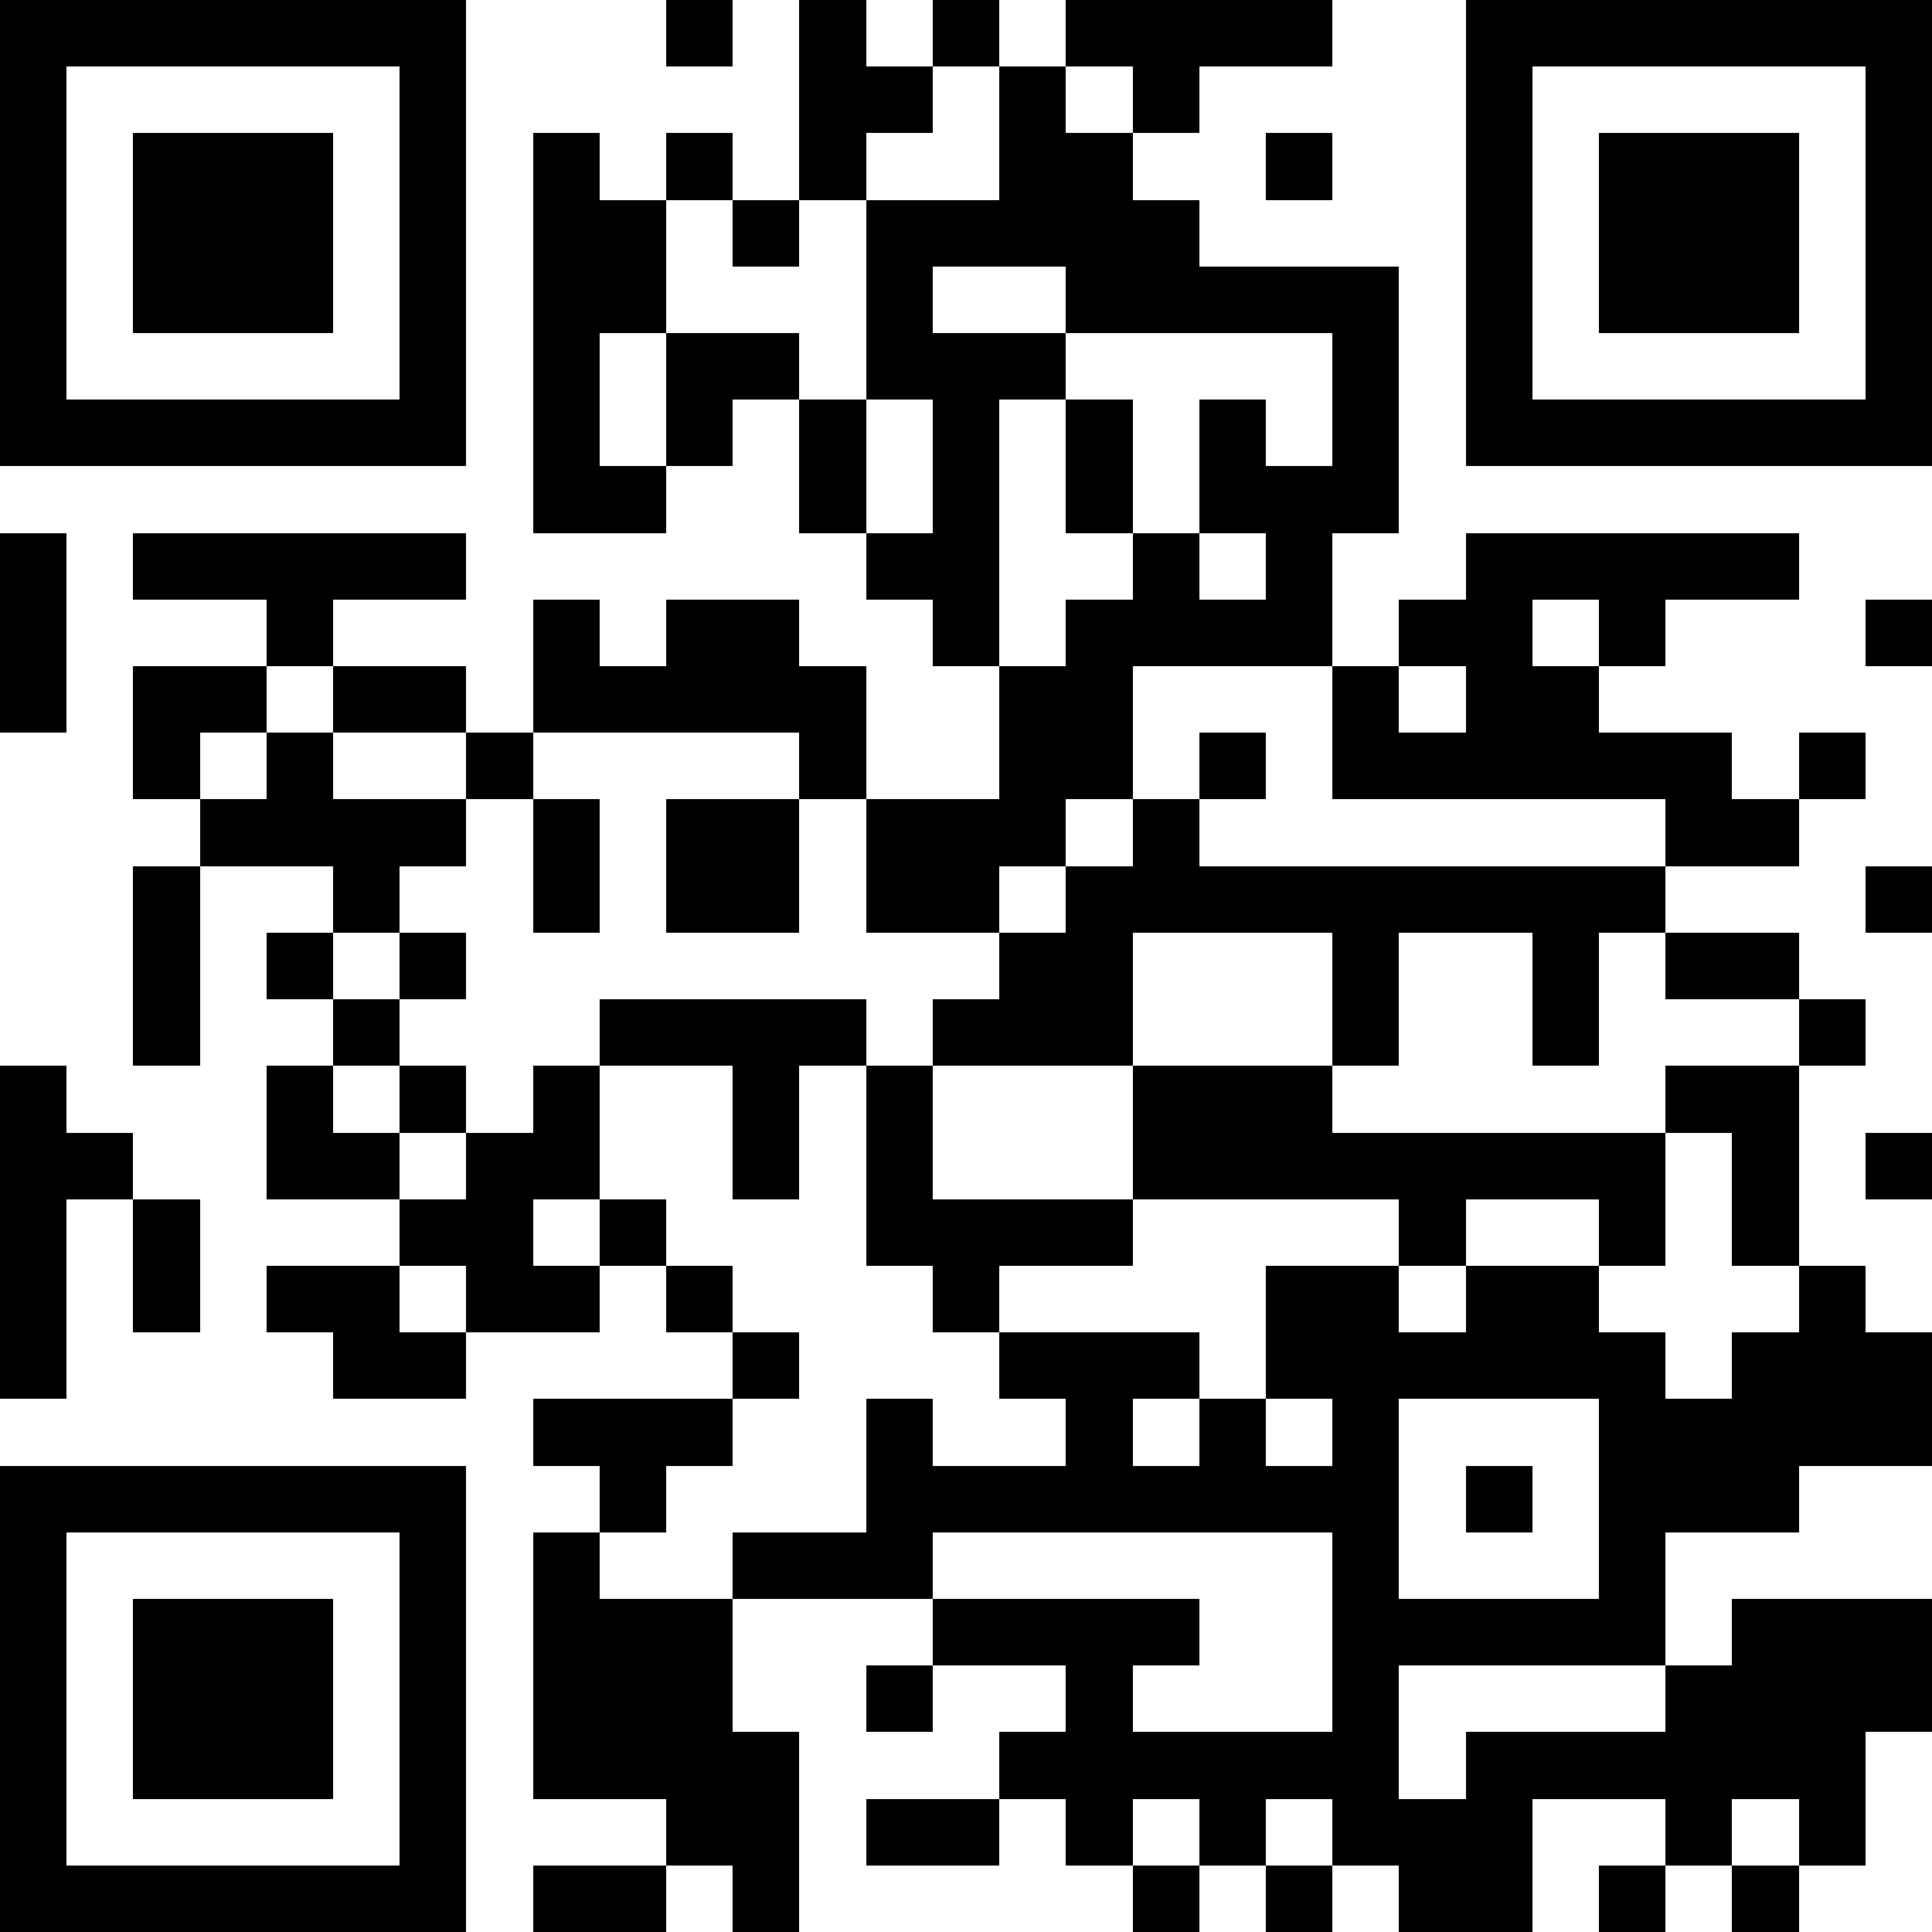
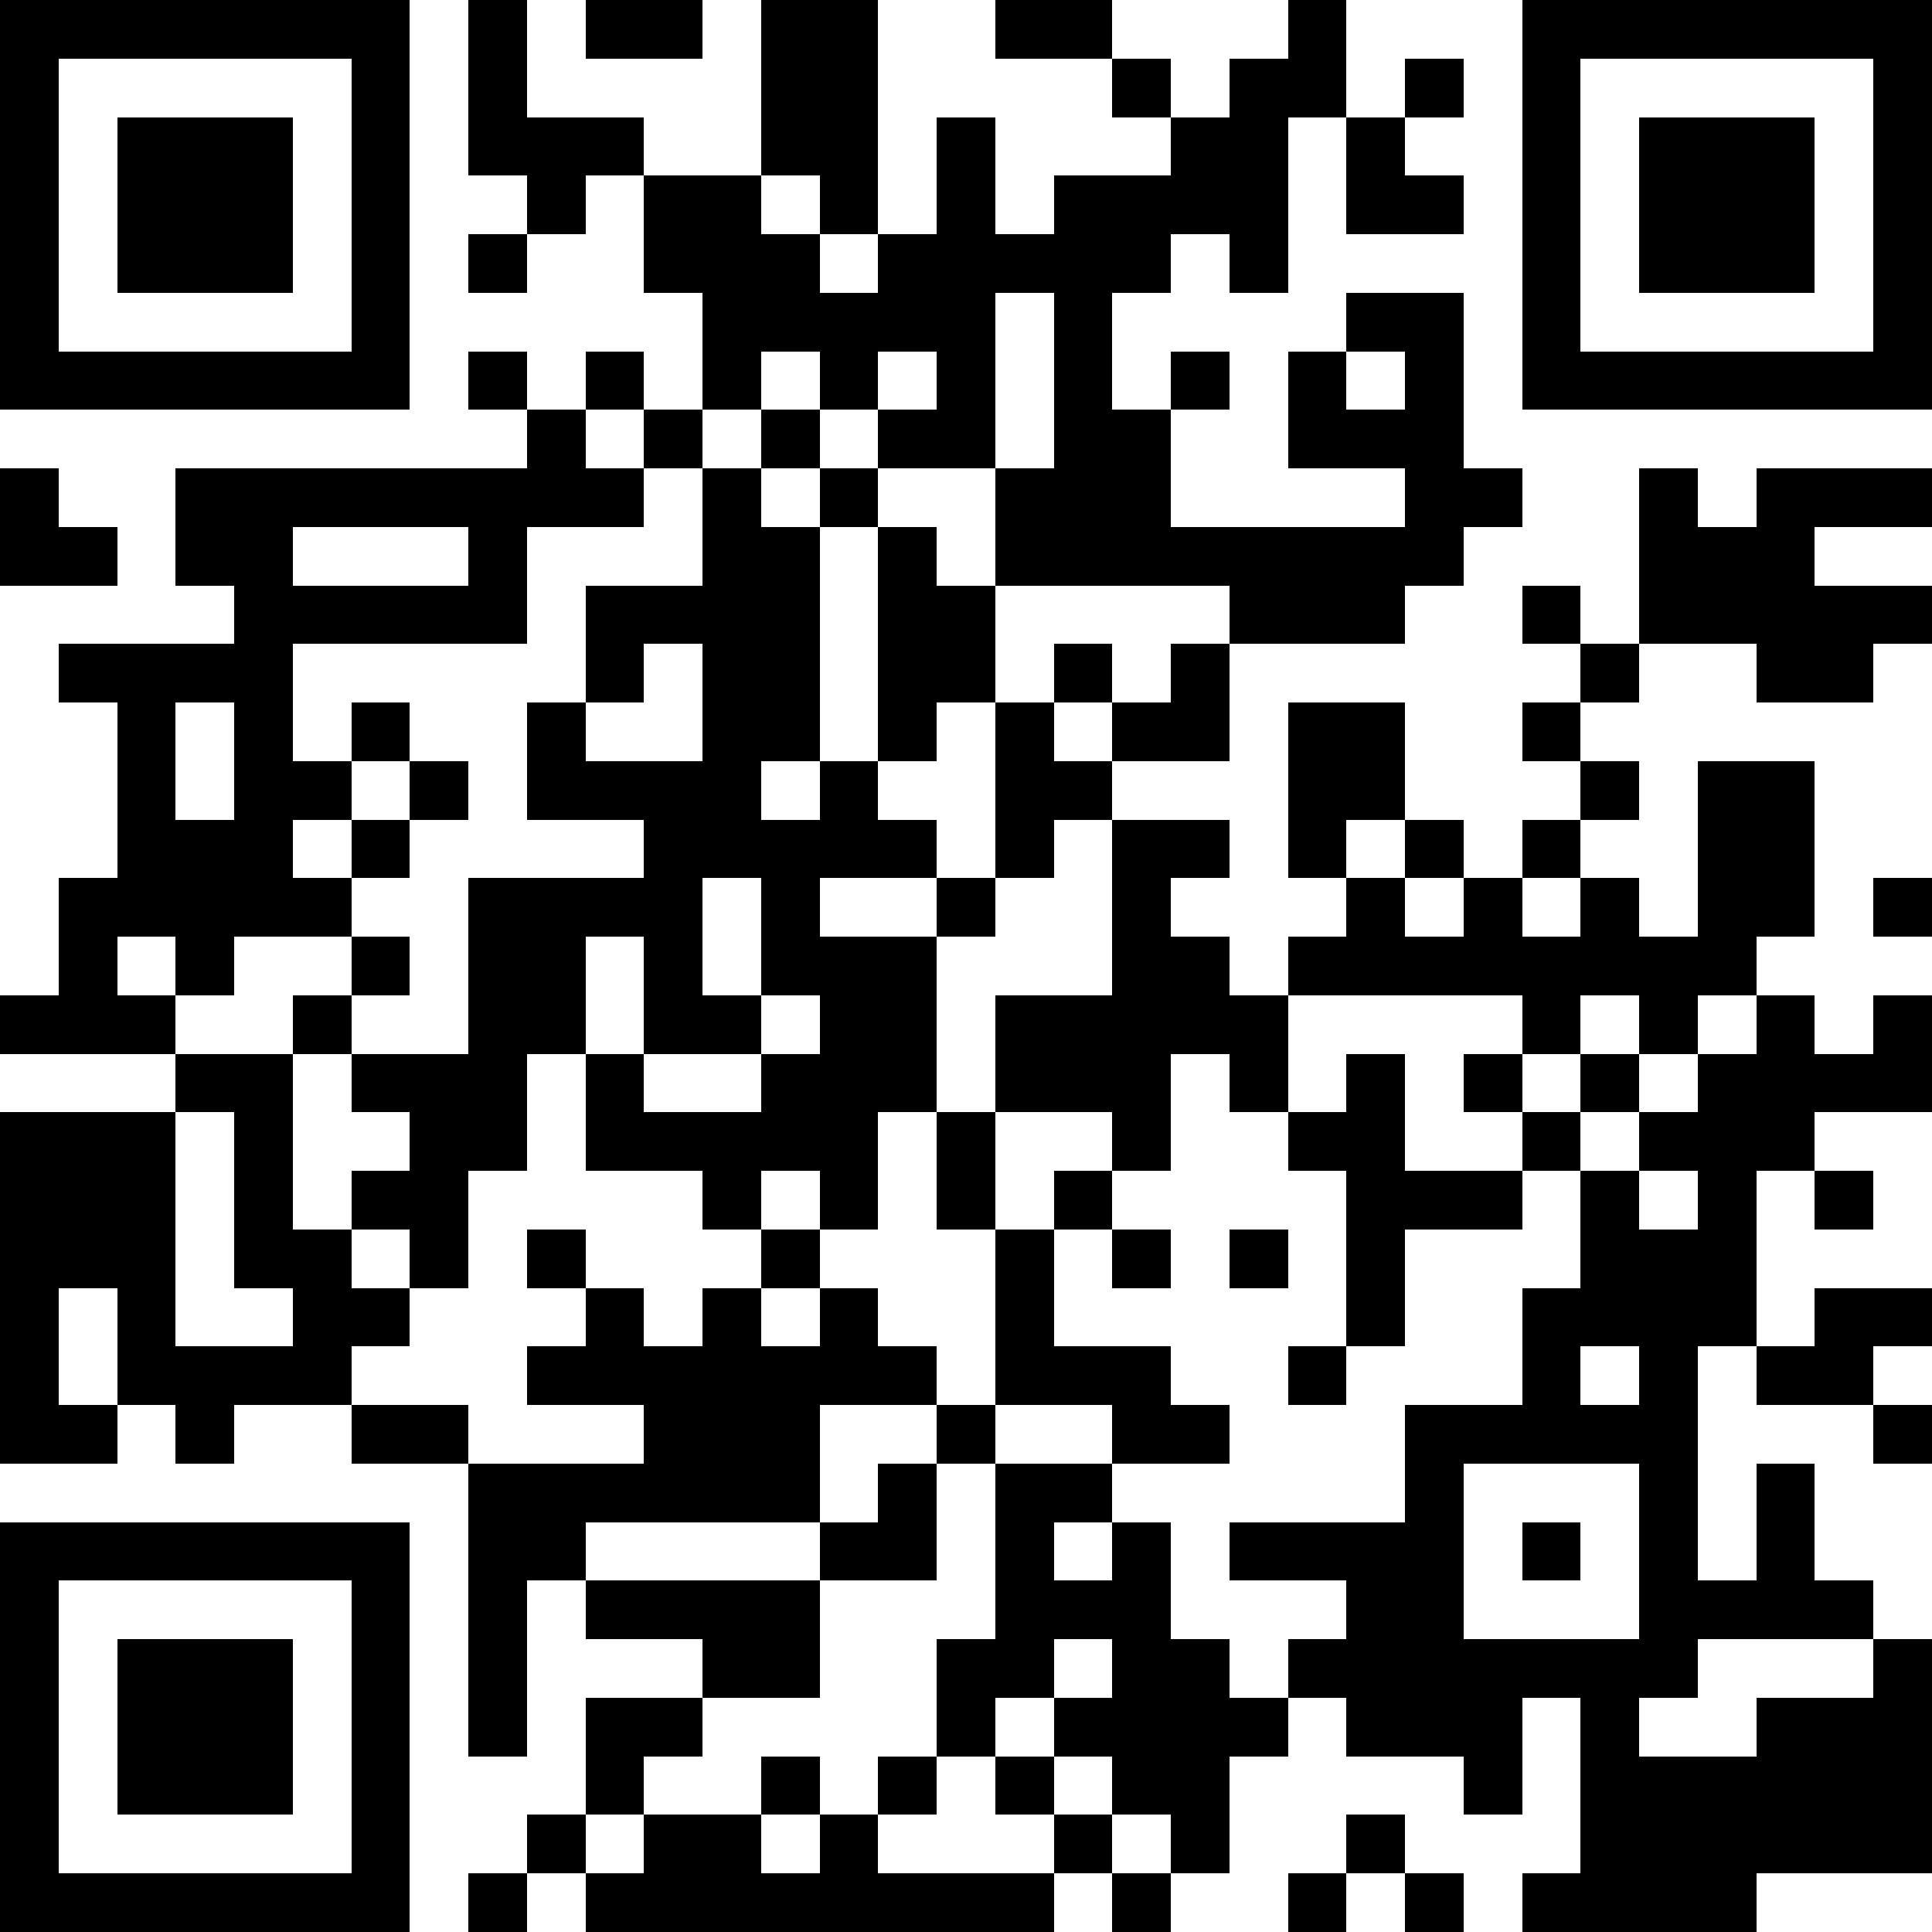
- <svg xmlns="http://www.w3.org/2000/svg" viewBox="0 0 29 29" shape-rendering="crispEdges">
-   <path stroke="#000000" d="M0 0.5h7m3 0h1m1 0h1m1 0h1m1 0h4m2 0h7M0 1.5h1m5 0h1m5 0h2m1 0h1m1 0h1m4 0h1m5 0h1M0 2.5h1m1 0h3m1 0h1m1 0h1m1 0h1m1 0h1m2 0h2m2 0h1m2 0h1m1 0h3m1 0h1M0 3.5h1m1 0h3m1 0h1m1 0h2m1 0h1m1 0h5m4 0h1m1 0h3m1 0h1M0 4.5h1m1 0h3m1 0h1m1 0h2m3 0h1m2 0h5m1 0h1m1 0h3m1 0h1M0 5.5h1m5 0h1m1 0h1m1 0h2m1 0h3m4 0h1m1 0h1m5 0h1M0 6.5h7m1 0h1m1 0h1m1 0h1m1 0h1m1 0h1m1 0h1m1 0h1m1 0h7M8 7.5h2m2 0h1m1 0h1m1 0h1m1 0h3M0 8.5h1m1 0h5m6 0h2m2 0h1m1 0h1m2 0h5M0 9.5h1m3 0h1m3 0h1m1 0h2m2 0h1m1 0h4m1 0h2m1 0h1m3 0h1M0 10.5h1m1 0h2m1 0h2m1 0h5m2 0h2m3 0h1m1 0h2M2 11.5h1m1 0h1m2 0h1m4 0h1m2 0h2m1 0h1m1 0h6m1 0h1M3 12.5h4m1 0h1m1 0h2m1 0h3m1 0h1m7 0h2M2 13.5h1m2 0h1m2 0h1m1 0h2m1 0h2m1 0h9m3 0h1M2 14.5h1m1 0h1m1 0h1m8 0h2m3 0h1m2 0h1m1 0h2M2 15.5h1m2 0h1m3 0h4m1 0h3m3 0h1m2 0h1m3 0h1M0 16.5h1m3 0h1m1 0h1m1 0h1m2 0h1m1 0h1m3 0h3m5 0h2M0 17.5h2m2 0h2m1 0h2m2 0h1m1 0h1m3 0h8m1 0h1m1 0h1M0 18.5h1m1 0h1m3 0h2m1 0h1m3 0h4m4 0h1m2 0h1m1 0h1M0 19.5h1m1 0h1m1 0h2m1 0h2m1 0h1m3 0h1m4 0h2m1 0h2m3 0h1M0 20.5h1m4 0h2m4 0h1m3 0h3m1 0h6m1 0h3M8 21.5h3m2 0h1m2 0h1m1 0h1m1 0h1m3 0h5M0 22.5h7m2 0h1m3 0h8m1 0h1m1 0h3M0 23.5h1m5 0h1m1 0h1m2 0h3m6 0h1m3 0h1M0 24.5h1m1 0h3m1 0h1m1 0h3m3 0h4m2 0h5m1 0h3M0 25.5h1m1 0h3m1 0h1m1 0h3m2 0h1m2 0h1m3 0h1m4 0h4M0 26.5h1m1 0h3m1 0h1m1 0h4m3 0h6m1 0h6M0 27.5h1m5 0h1m3 0h2m1 0h2m1 0h1m1 0h1m1 0h3m2 0h1m1 0h1M0 28.5h7m1 0h2m1 0h1m5 0h1m1 0h1m1 0h2m1 0h1m1 0h1" />
+ <svg xmlns="http://www.w3.org/2000/svg" viewBox="0 0 33 33" shape-rendering="crispEdges">
+   <path stroke="#000000" d="M0 0.5h7m1 0h1m1 0h2m1 0h2m2 0h2m3 0h1m3 0h7M0 1.5h1m5 0h1m1 0h1m4 0h2m4 0h1m1 0h2m1 0h1m1 0h1m5 0h1M0 2.5h1m1 0h3m1 0h1m1 0h3m2 0h2m1 0h1m3 0h2m1 0h1m2 0h1m1 0h3m1 0h1M0 3.5h1m1 0h3m1 0h1m2 0h1m1 0h2m1 0h1m1 0h1m1 0h4m1 0h2m1 0h1m1 0h3m1 0h1M0 4.5h1m1 0h3m1 0h1m1 0h1m2 0h3m1 0h5m1 0h1m4 0h1m1 0h3m1 0h1M0 5.5h1m5 0h1m5 0h5m1 0h1m4 0h2m1 0h1m5 0h1M0 6.5h7m1 0h1m1 0h1m1 0h1m1 0h1m1 0h1m1 0h1m1 0h1m1 0h1m1 0h1m1 0h7M9 7.5h1m1 0h1m1 0h1m1 0h2m1 0h2m2 0h3M0 8.5h1m2 0h8m1 0h1m1 0h1m2 0h3m4 0h2m2 0h1m1 0h3M0 9.5h2m1 0h2m3 0h1m3 0h2m1 0h1m1 0h8m3 0h3M4 10.5h5m1 0h4m1 0h2m4 0h3m2 0h1m1 0h5M1 11.5h4m5 0h1m1 0h2m1 0h2m1 0h1m1 0h1m6 0h1m2 0h2M2 12.5h1m1 0h1m1 0h1m2 0h1m2 0h2m1 0h1m1 0h1m1 0h2m1 0h2m2 0h1M2 13.5h1m1 0h2m1 0h1m1 0h4m1 0h1m2 0h2m3 0h2m3 0h1m1 0h2M2 14.5h3m1 0h1m4 0h5m1 0h1m1 0h2m1 0h1m1 0h1m1 0h1m2 0h2M1 15.5h5m2 0h4m1 0h1m2 0h1m2 0h1m3 0h1m1 0h1m1 0h1m1 0h2m1 0h1M1 16.5h1m1 0h1m2 0h1m1 0h2m1 0h1m1 0h3m3 0h2m1 0h8M0 17.5h3m2 0h1m2 0h2m1 0h2m1 0h2m1 0h5m4 0h1m1 0h1m1 0h1m1 0h1M3 18.5h2m1 0h3m1 0h1m2 0h3m1 0h3m1 0h1m1 0h1m1 0h1m1 0h1m1 0h4M0 19.5h3m1 0h1m2 0h2m1 0h5m1 0h1m2 0h1m2 0h2m2 0h1m1 0h3M0 20.5h3m1 0h1m1 0h2m4 0h1m1 0h1m1 0h1m1 0h1m4 0h3m1 0h1m1 0h1m1 0h1M0 21.5h3m1 0h2m1 0h1m1 0h1m3 0h1m3 0h1m1 0h1m1 0h1m1 0h1m3 0h3M0 22.5h1m1 0h1m2 0h2m3 0h1m1 0h1m1 0h1m2 0h1m5 0h1m2 0h4m1 0h2M0 23.5h1m1 0h4m3 0h7m1 0h3m2 0h1m3 0h1m1 0h1m1 0h2M0 24.5h2m1 0h1m2 0h2m3 0h3m2 0h1m2 0h2m3 0h5m3 0h1M8 25.5h6m1 0h1m1 0h2m5 0h1m3 0h1m1 0h1M0 26.5h7m1 0h2m4 0h2m1 0h1m1 0h1m1 0h4m1 0h1m1 0h1m1 0h1M0 27.5h1m5 0h1m1 0h1m1 0h4m3 0h3m3 0h2m3 0h4M0 28.5h1m1 0h3m1 0h1m1 0h1m3 0h2m2 0h2m1 0h2m1 0h7m3 0h1M0 29.5h1m1 0h3m1 0h1m1 0h1m1 0h2m4 0h1m1 0h4m1 0h3m1 0h1m2 0h3M0 30.5h1m1 0h3m1 0h1m3 0h1m2 0h1m1 0h1m1 0h1m1 0h2m4 0h1m1 0h6M0 31.5h1m5 0h1m2 0h1m1 0h2m1 0h1m3 0h1m1 0h1m2 0h1m3 0h6M0 32.5h7m1 0h1m1 0h8m1 0h1m2 0h1m1 0h1m1 0h4" />
</svg>
